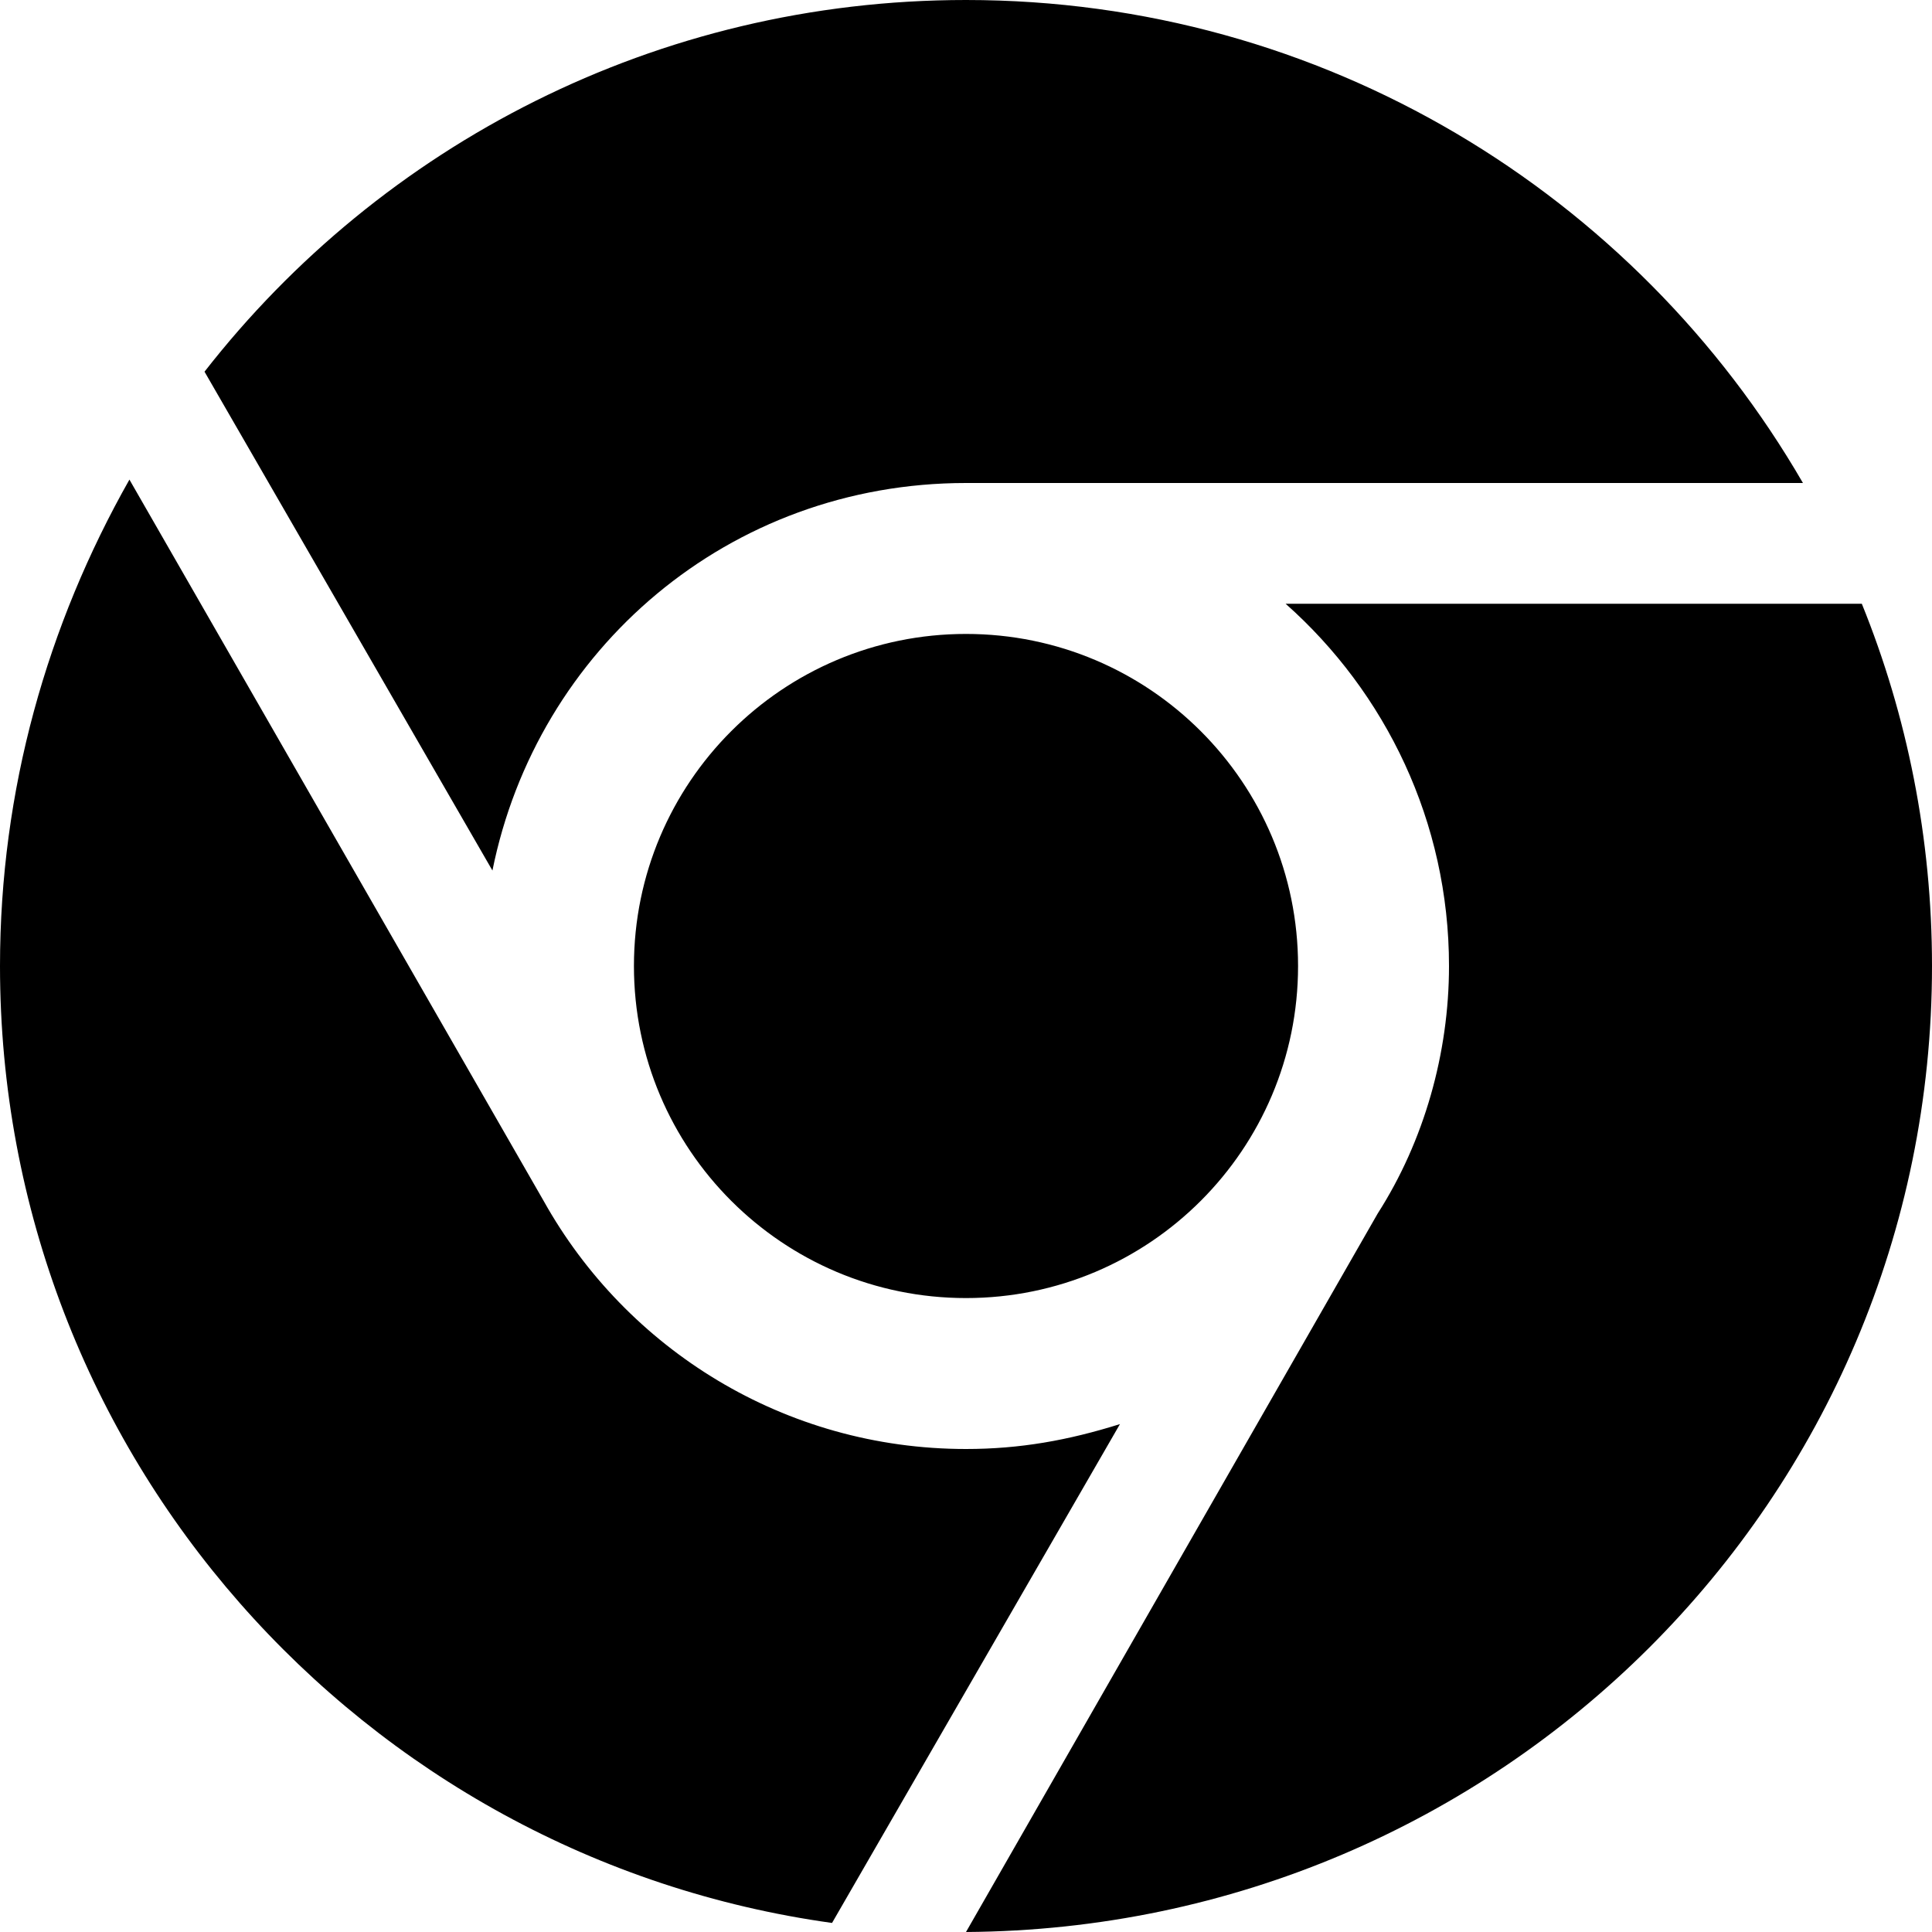
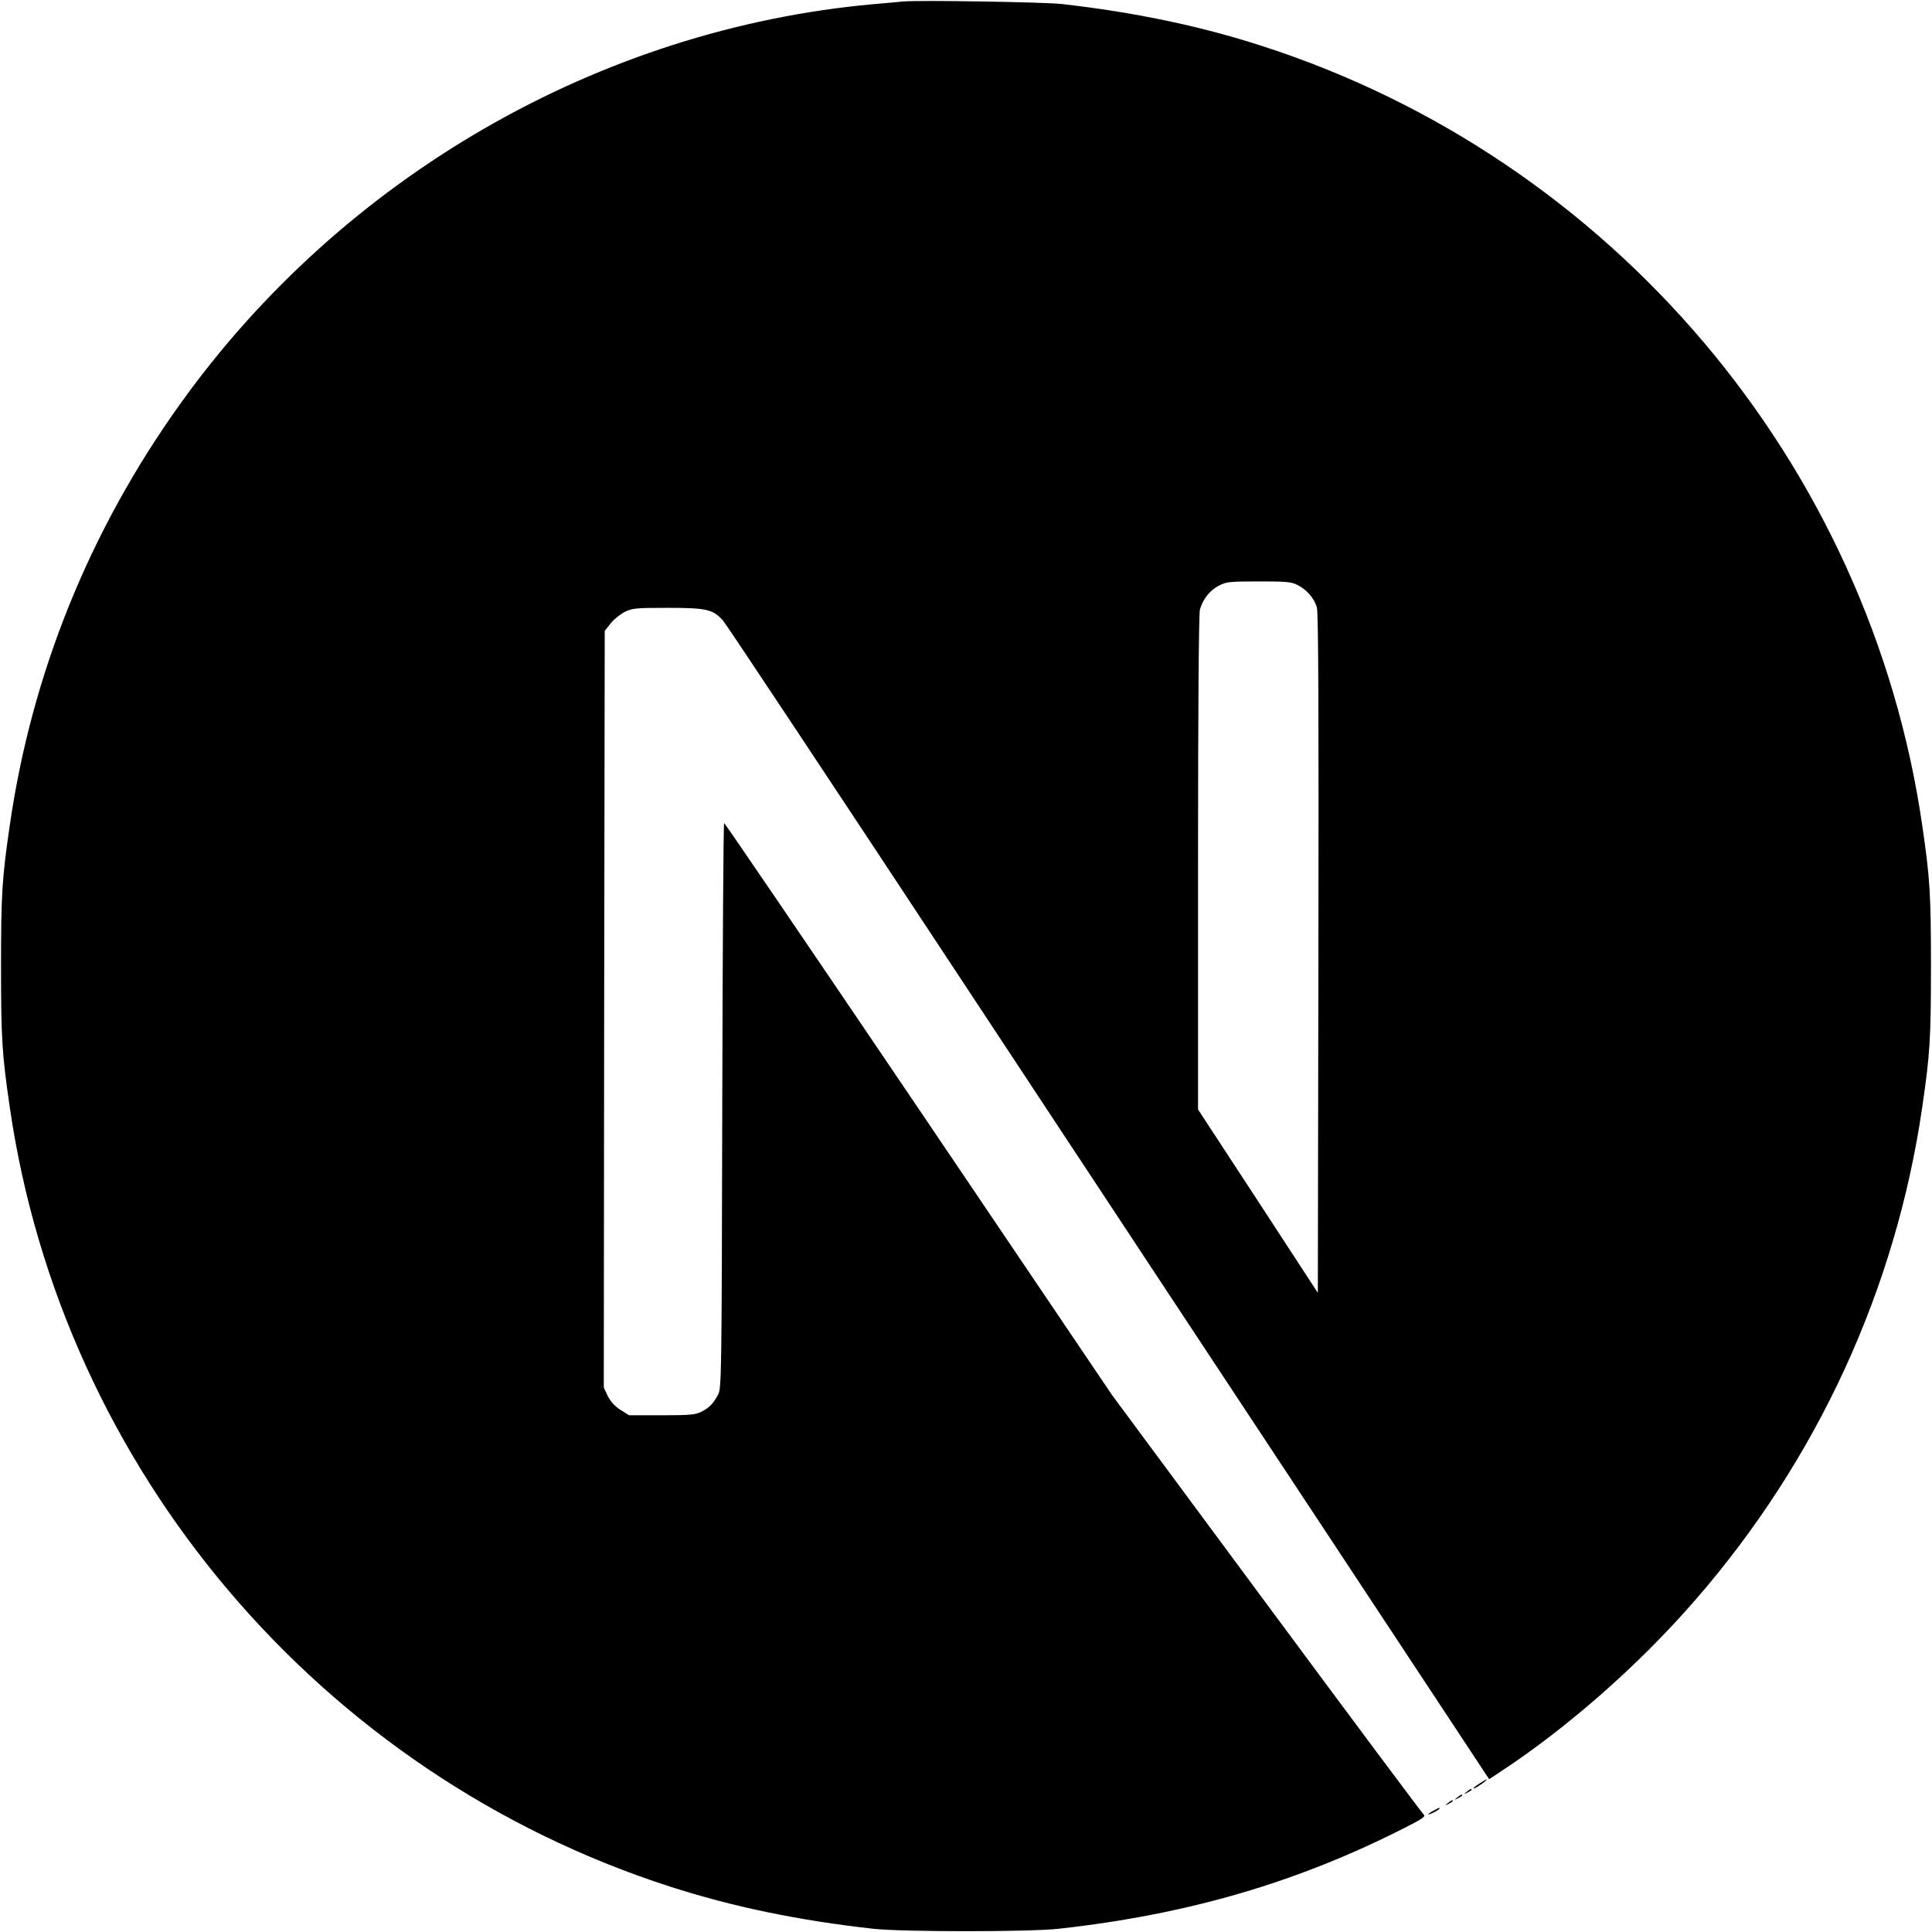
- <svg xmlns="http://www.w3.org/2000/svg" viewBox="0 0 512 512" fill="currentColor">
-   <path d="M0 256C0 209.4 12.5 165.6 34.3 127.1L144.1 318.3C166 357.5 207.9 384 256 384C270.3 384 283.1 381.7 296.8 377.4L220.5 509.6C95.9 492.3 0 385.3 0 256zM365.1 321.6C377.4 302.4 384 279.1 384 256C384 217.8 367.2 183.5 340.7 160H493.4C505.4 189.6 512 222.1 512 256C512 397.4 397.4 511.1 256 512L365.1 321.6zM477.8 128H256C193.1 128 142.3 172.1 130.5 230.7L54.2 98.5C101 38.5 174 0 256 0C350.8 0 433.5 51.5 477.8 128V128zM168 256C168 207.4 207.4 168 256 168C304.6 168 344 207.4 344 256C344 304.6 304.6 344 256 344C207.4 344 168 304.6 168 256z" />
+ <svg xmlns="http://www.w3.org/2000/svg" height="1024pt" viewBox=".5 -.2 1023 1024.1" width="1024pt">
+   <path d="m478.5.6c-2.2.2-9.2.9-15.5 1.4-145.3 13.1-281.4 91.5-367.6 212-48 67-78.7 143-90.3 223.5-4.1 28.1-4.6 36.4-4.6 74.5s.5 46.4 4.6 74.5c27.8 192.1 164.5 353.5 349.9 413.3 33.2 10.7 68.2 18 108 22.4 15.5 1.7 82.5 1.7 98 0 68.7-7.6 126.9-24.6 184.3-53.9 8.8-4.5 10.5-5.7 9.3-6.7-.8-.6-38.3-50.9-83.3-111.7l-81.8-110.5-102.5-151.7c-56.4-83.4-102.8-151.6-103.2-151.6-.4-.1-.8 67.3-1 149.6-.3 144.1-.4 149.9-2.2 153.3-2.6 4.9-4.6 6.9-8.8 9.1-3.2 1.6-6 1.9-21.1 1.9h-17.3l-4.6-2.9c-3-1.9-5.2-4.4-6.7-7.3l-2.1-4.5.2-200.5.3-200.6 3.1-3.9c1.6-2.1 5-4.8 7.4-6.1 4.1-2 5.7-2.2 23-2.2 20.4 0 23.8.8 29.1 6.6 1.5 1.6 57 85.2 123.4 185.9s157.2 238.2 201.8 305.7l81 122.7 4.1-2.7c36.3-23.6 74.7-57.2 105.1-92.2 64.7-74.3 106.4-164.9 120.4-261.5 4.1-28.1 4.6-36.4 4.6-74.5s-.5-46.4-4.6-74.5c-27.8-192.1-164.5-353.5-349.9-413.3-32.7-10.6-67.5-17.9-106.5-22.3-9.6-1-75.7-2.1-84-1.3zm209.4 309.4c4.8 2.4 8.7 7 10.1 11.8.8 2.6 1 58.2.8 183.5l-.3 179.8-31.7-48.6-31.8-48.6v-130.7c0-84.5.4-132 1-134.3 1.6-5.6 5.1-10 9.9-12.6 4.1-2.1 5.6-2.3 21.3-2.3 14.8 0 17.4.2 20.7 2z" />
+   <path d="m784.3 945.1c-3.5 2.2-4.6 3.7-1.5 2 2.2-1.3 5.8-4 5.2-4.1-.3 0-2 1-3.7 2.1zm-6.9 4.5c-1.8 1.4-1.8 1.5.4.4 1.2-.6 2.2-1.3 2.2-1.5 0-.8-.5-.6-2.6 1.1zm-5 3c-1.8 1.4-1.8 1.5.4.4 1.2-.6 2.2-1.3 2.2-1.5 0-.8-.5-.6-2.6 1.1zm-5 3c-1.8 1.4-1.8 1.5.4.4 1.2-.6 2.2-1.3 2.2-1.5 0-.8-.5-.6-2.6 1.1zm-7.6 4c-3.8 2-3.6 2.8.2.9 1.7-.9 3-1.8 3-2 0-.7-.1-.6-3.2 1.1z" />
</svg>
